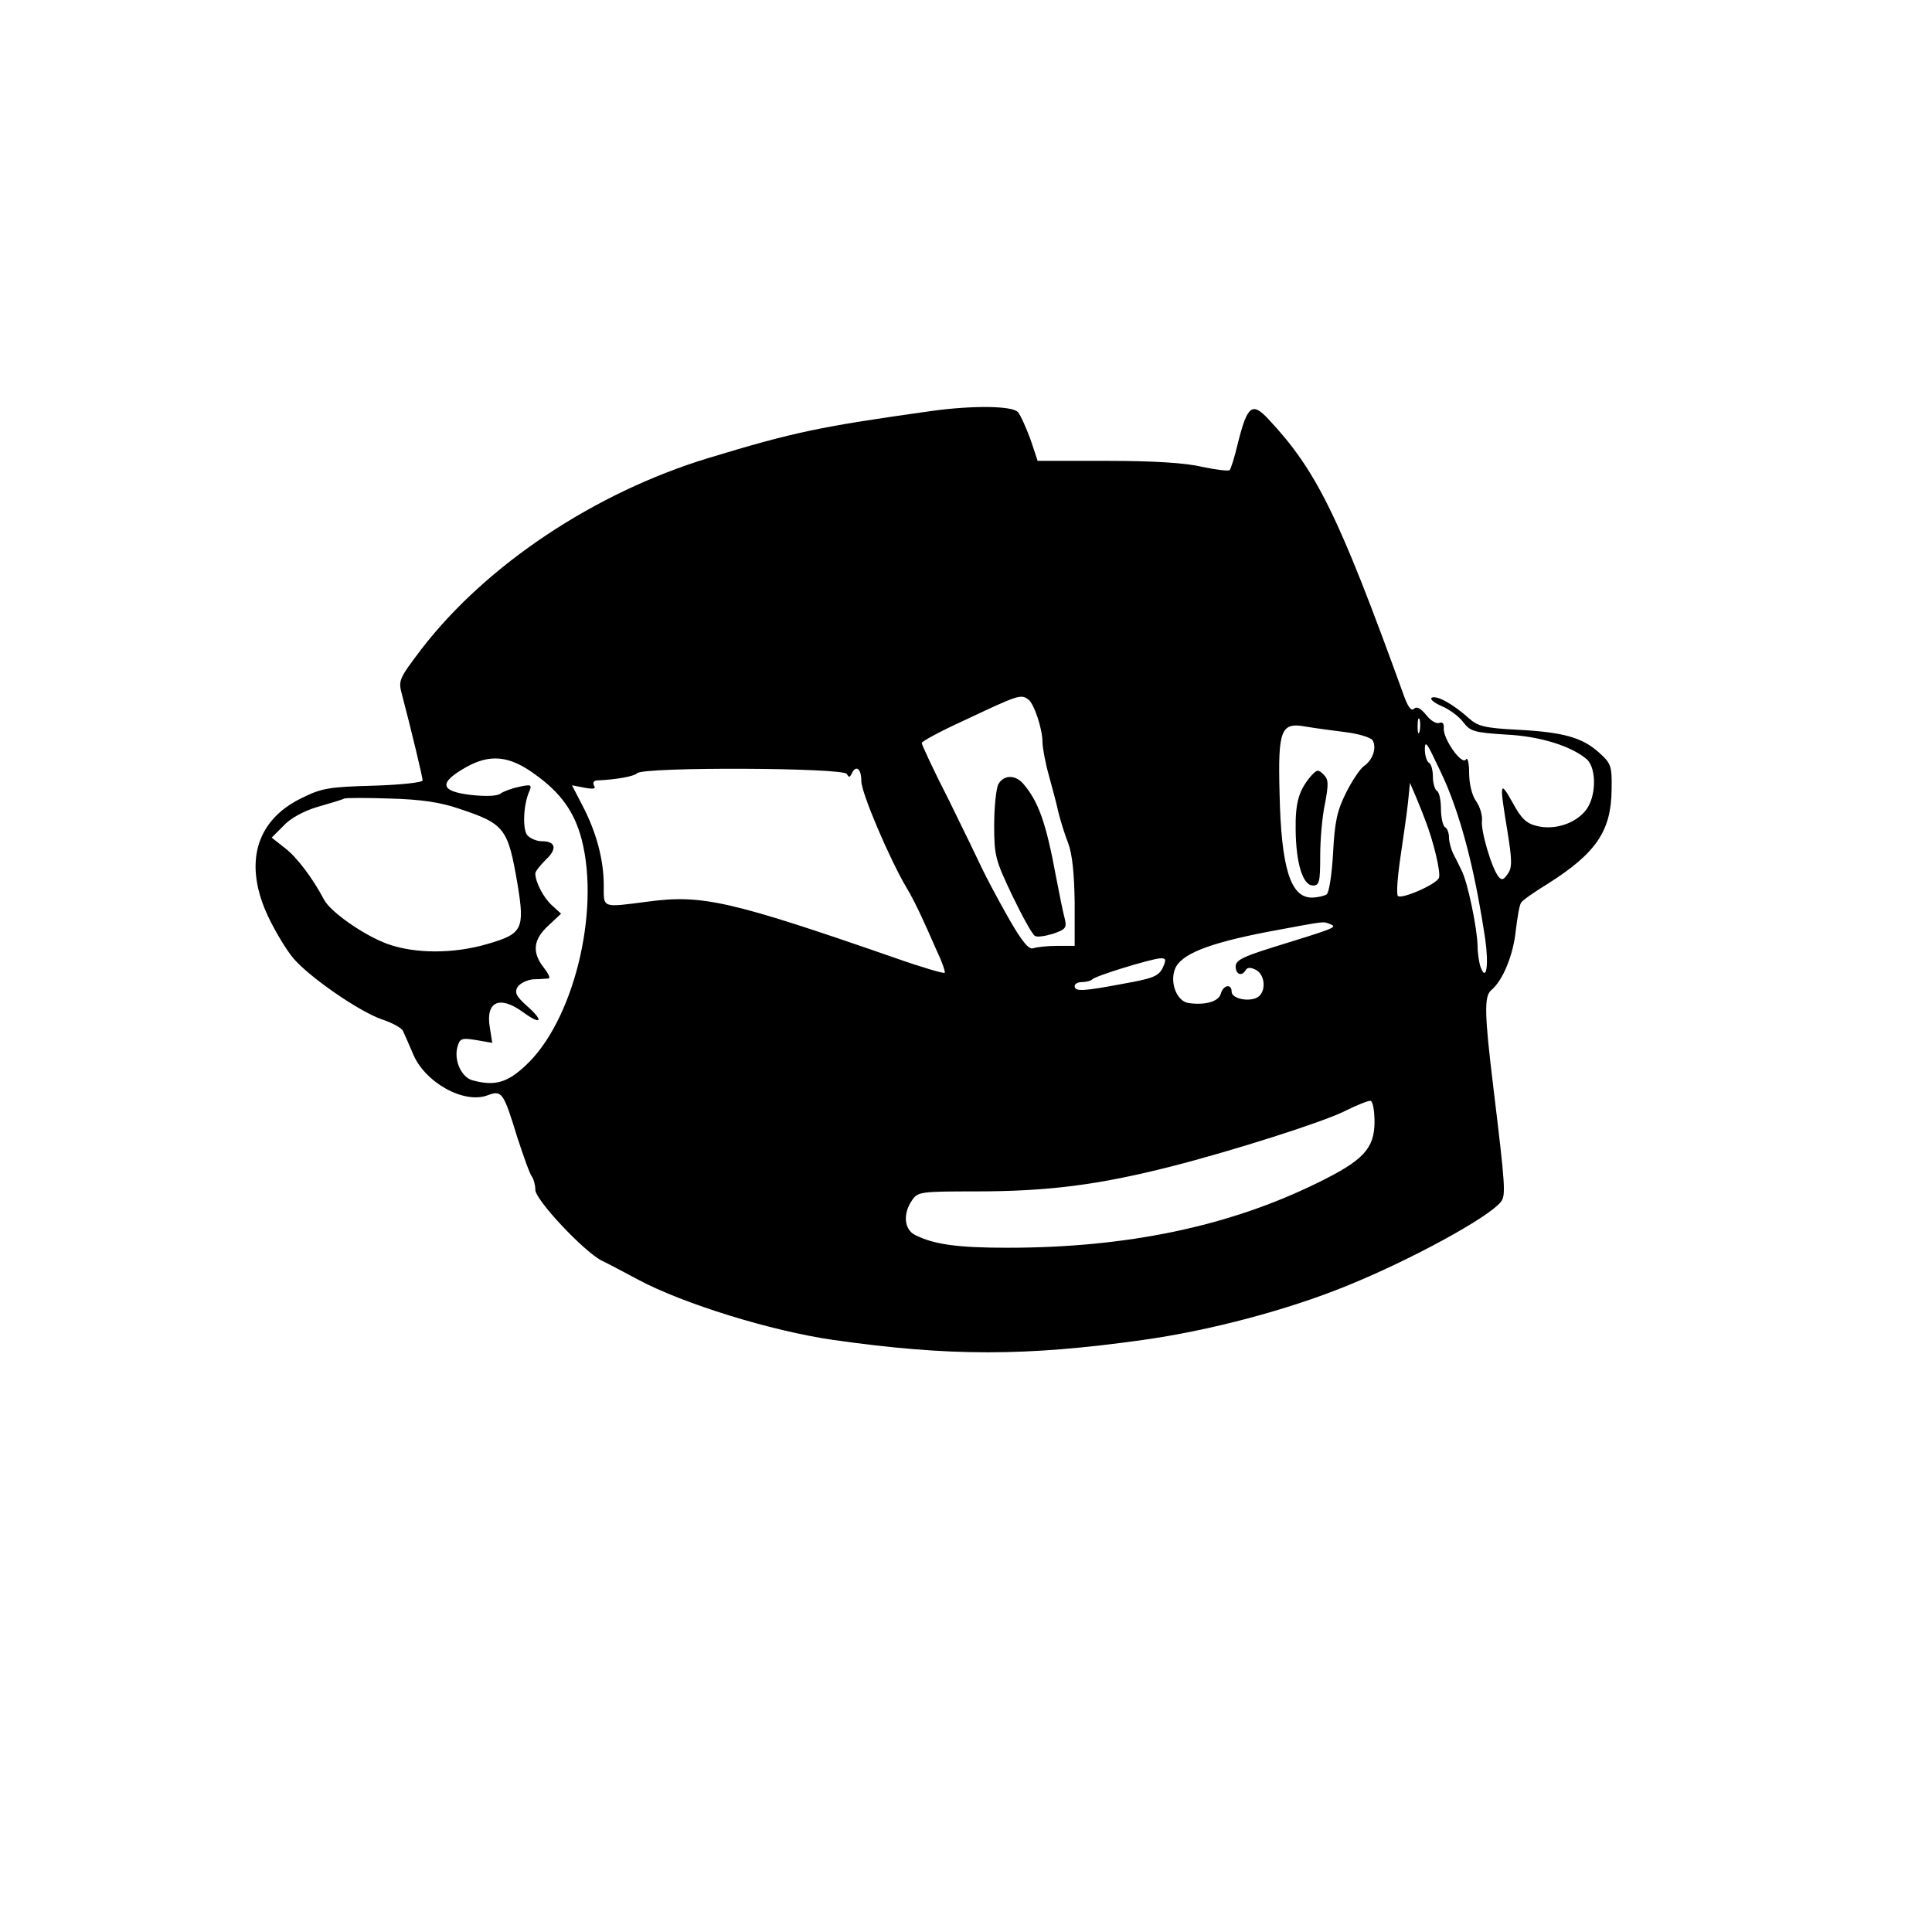
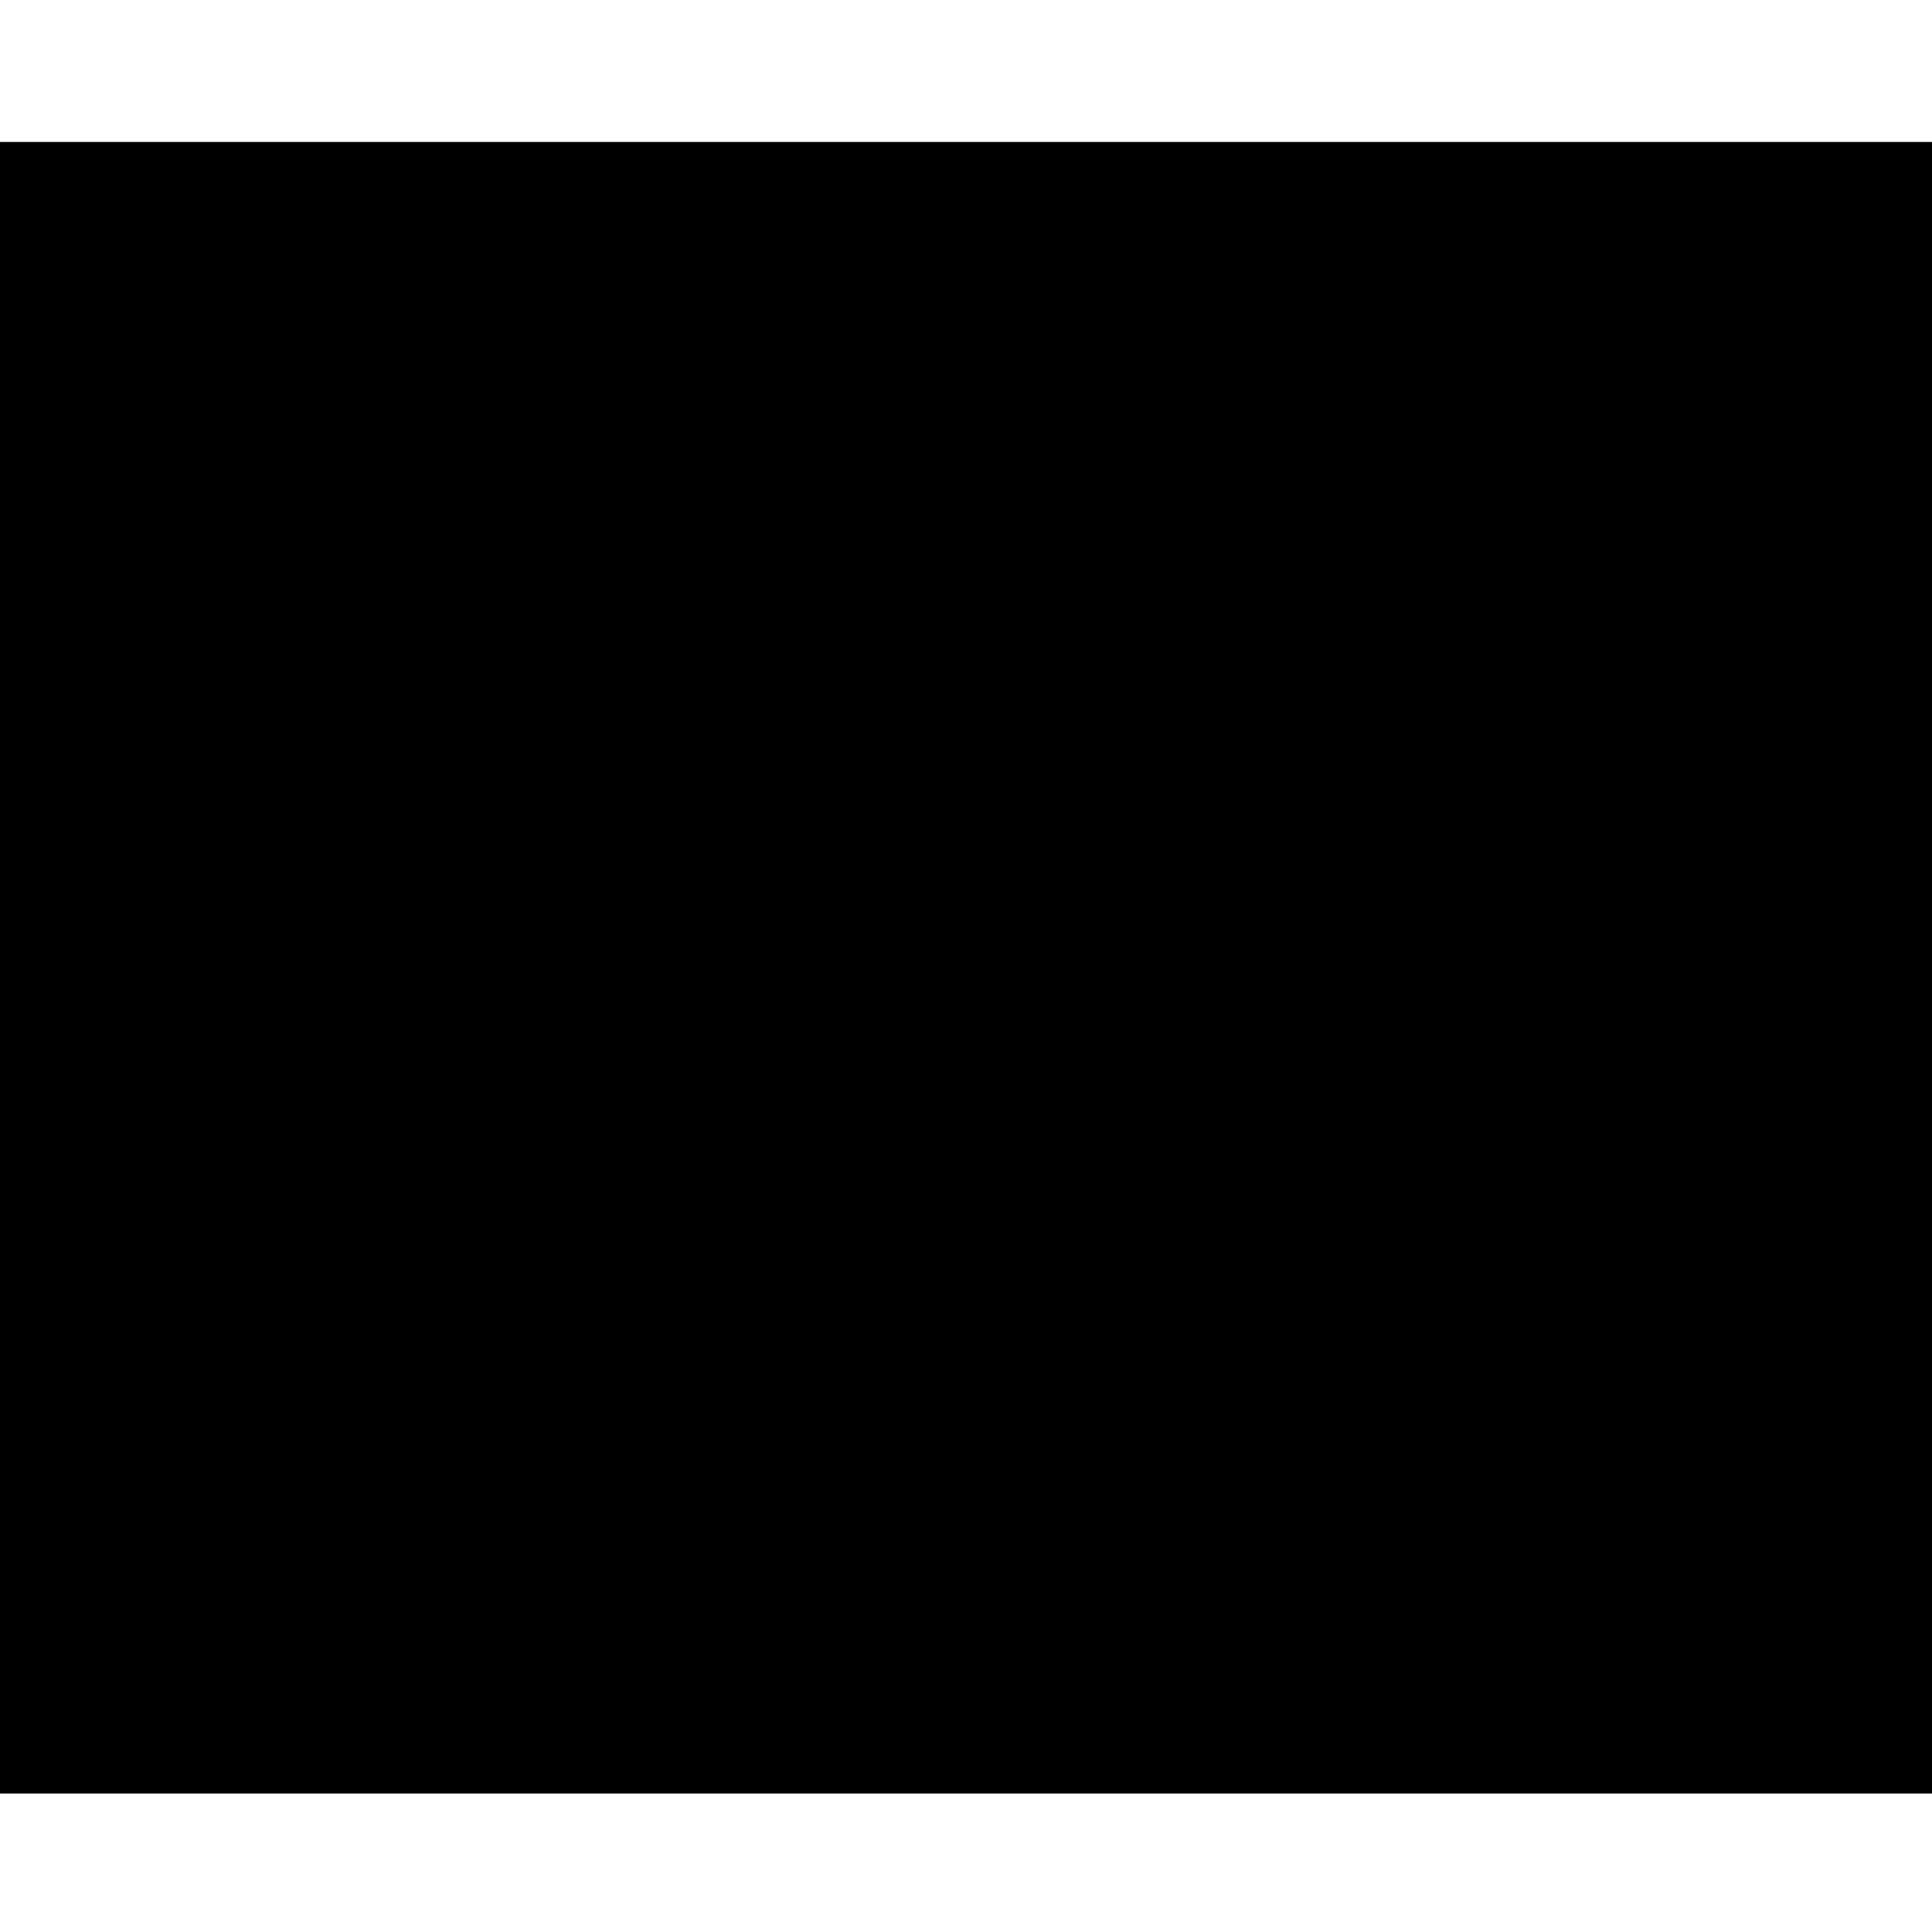
- <svg xmlns="http://www.w3.org/2000/svg" version="1.0" width="480pt" height="480pt" viewBox="0 0 480 480" preserveAspectRatio="xMidYMid meet">
-   <g transform="translate(0,480) scale(0.1,-0.1)" fill="#000000" stroke="none">
-     <path d="M2315 3779 c-278 -39 -341 -52 -555 -117 -283 -86 -553 -266 -714 -476 -55 -73 -57 -76 -47 -113 22 -83 51 -204 51 -212 0 -5 -55 -11 -122 -13 -110 -3 -129 -6 -179 -31 -115 -56 -145 -165 -81 -298 17 -35 44 -80 61 -100 39 -46 164 -133 221 -152 24 -8 48 -21 51 -28 4 -8 15 -34 25 -57 29 -71 127 -126 186 -103 35 13 39 7 73 -104 16 -49 32 -94 37 -99 4 -6 8 -20 8 -32 0 -25 120 -153 165 -176 17 -8 56 -29 88 -46 113 -61 334 -129 487 -151 288 -41 479 -41 770 0 165 23 362 75 510 136 155 63 346 167 378 206 14 16 12 38 -18 287 -22 181 -23 225 -5 240 29 24 55 88 61 149 4 32 9 63 13 68 3 6 33 27 66 47 120 76 158 131 159 234 1 59 -1 65 -31 92 -42 38 -89 51 -203 57 -81 4 -99 9 -120 28 -39 35 -78 57 -92 52 -7 -3 3 -12 23 -21 20 -8 45 -27 55 -41 17 -22 27 -25 105 -30 86 -4 164 -29 202 -62 24 -23 23 -93 -3 -126 -27 -34 -79 -50 -122 -39 -26 6 -39 19 -60 58 -32 57 -33 51 -13 -70 12 -74 12 -92 1 -107 -10 -15 -15 -17 -23 -7 -17 21 -45 116 -41 140 1 13 -5 34 -15 48 -10 14 -17 43 -17 70 0 25 -4 40 -8 33 -10 -15 -57 51 -55 78 1 11 -3 16 -11 13 -8 -3 -22 6 -33 20 -13 16 -23 22 -30 15 -7 -7 -16 6 -27 38 -160 442 -215 554 -335 682 -40 43 -52 33 -75 -58 -8 -35 -18 -66 -21 -69 -3 -3 -34 1 -68 8 -40 10 -122 15 -235 15 l-174 0 -18 54 c-11 29 -24 59 -31 67 -13 16 -113 17 -214 3z m240 -717 c14 -10 35 -73 35 -105 0 -14 7 -52 16 -84 9 -32 20 -74 24 -93 5 -19 15 -53 24 -75 10 -27 15 -76 16 -147 l0 -108 -44 0 c-24 0 -51 -3 -59 -6 -11 -4 -29 18 -63 78 -26 46 -54 99 -63 118 -9 19 -46 96 -83 171 -38 74 -68 139 -68 143 0 4 46 29 103 55 138 65 143 67 162 53z m972 -79 c-3 -10 -5 -4 -5 12 0 17 2 24 5 18 2 -7 2 -21 0 -30z m-184 -2 c32 -4 62 -13 67 -20 11 -18 1 -49 -21 -64 -10 -7 -30 -37 -45 -67 -22 -44 -28 -72 -32 -149 -3 -54 -10 -99 -16 -103 -6 -4 -23 -8 -37 -8 -53 0 -76 74 -80 260 -4 156 3 176 64 165 23 -4 68 -10 100 -14z m257 -146 c38 -96 67 -215 90 -368 9 -64 3 -107 -11 -71 -4 10 -8 35 -8 54 -1 45 -25 160 -40 188 -6 12 -15 31 -21 42 -5 11 -10 29 -10 39 0 11 -4 23 -10 26 -5 3 -10 24 -10 45 0 21 -4 42 -10 45 -5 3 -10 19 -10 35 0 16 -4 32 -10 35 -5 3 -10 18 -10 33 0 22 5 17 26 -28 15 -30 30 -64 34 -75z m-2272 42 c65 -46 99 -94 117 -162 47 -181 -21 -454 -140 -563 -45 -42 -76 -51 -131 -36 -27 7 -46 48 -38 81 6 23 10 25 47 19 l40 -7 -6 38 c-11 65 24 81 83 38 45 -33 52 -22 10 15 -28 25 -32 34 -24 48 6 9 24 18 40 19 16 0 33 2 37 2 5 1 -1 13 -12 27 -30 38 -26 70 11 104 l32 30 -23 21 c-21 19 -41 58 -41 79 0 5 12 20 26 34 29 27 25 46 -10 46 -13 0 -29 7 -36 15 -12 15 -10 75 5 109 7 16 5 18 -26 11 -19 -4 -40 -12 -46 -17 -8 -6 -37 -7 -73 -3 -77 9 -81 30 -12 69 59 33 107 29 170 -17z m776 0 c5 -9 7 -9 12 1 11 23 24 12 24 -19 0 -29 70 -193 112 -264 10 -16 25 -46 34 -65 9 -19 27 -59 40 -89 14 -29 23 -55 21 -58 -3 -2 -58 14 -123 37 -409 142 -480 158 -614 140 -116 -15 -110 -17 -110 40 0 64 -18 131 -52 197 l-27 52 31 -6 c22 -4 29 -3 24 5 -4 7 -1 12 6 13 49 2 93 10 101 18 16 16 514 14 521 -2z m1436 -112 c22 -56 40 -133 35 -146 -6 -16 -93 -54 -102 -45 -4 4 -1 46 6 94 7 48 16 109 19 137 l5 50 15 -35 c8 -19 18 -44 22 -55z m-2400 26 c115 -38 122 -49 146 -189 18 -110 12 -122 -74 -147 -84 -25 -181 -25 -250 0 -57 21 -141 79 -157 110 -28 53 -67 105 -97 128 l-33 26 29 29 c16 18 50 37 84 47 31 9 62 18 67 21 6 2 57 2 115 0 74 -2 124 -9 170 -25z m2165 -287 c19 -8 11 -10 -147 -59 -70 -22 -88 -31 -88 -46 0 -20 15 -26 25 -9 4 7 13 7 26 0 23 -13 25 -55 3 -68 -22 -12 -64 -3 -64 14 0 21 -21 17 -27 -5 -5 -19 -38 -29 -80 -23 -29 4 -47 50 -34 84 14 37 81 64 231 93 151 28 135 26 155 19z m-416 -108 c-10 -21 -24 -27 -98 -40 -100 -19 -121 -20 -121 -6 0 6 8 10 18 10 10 0 22 3 26 7 9 9 143 50 168 52 15 1 16 -3 7 -23z m526 -385 c-1 -65 -28 -94 -140 -149 -221 -109 -475 -162 -772 -162 -123 0 -183 8 -230 32 -27 14 -30 53 -7 86 14 21 22 22 157 22 181 0 306 16 487 62 153 39 376 110 430 137 30 15 60 27 65 26 6 -1 10 -25 10 -54z" />
-     <path d="M2480 2851 c-5 -11 -10 -56 -10 -101 0 -76 3 -87 45 -175 25 -52 50 -97 56 -100 5 -4 25 -1 45 5 32 11 35 15 29 39 -4 14 -13 60 -21 101 -25 136 -44 189 -82 233 -20 23 -49 22 -62 -2z" />
-     <path d="M3258 2873 c-31 -36 -40 -66 -39 -135 1 -84 18 -138 43 -138 16 0 18 9 18 73 0 41 5 99 12 131 9 48 9 60 -4 72 -13 13 -16 12 -30 -3z" />
+ <svg xmlns="http://www.w3.org/2000/svg" version="1.0" width="558pt" height="558pt" viewBox="0 0 558 558" preserveAspectRatio="xMidYMid meet">
+   <g transform="translate(0,558) scale(0.1,-0.1)" fill="#000000" stroke="none">
+     <path d="M0 2785 l0 -2385 2790 0 2790 0 0 2385 0 2385 -2790 0 -2790 0 0 -2385z" />
  </g>
</svg>
